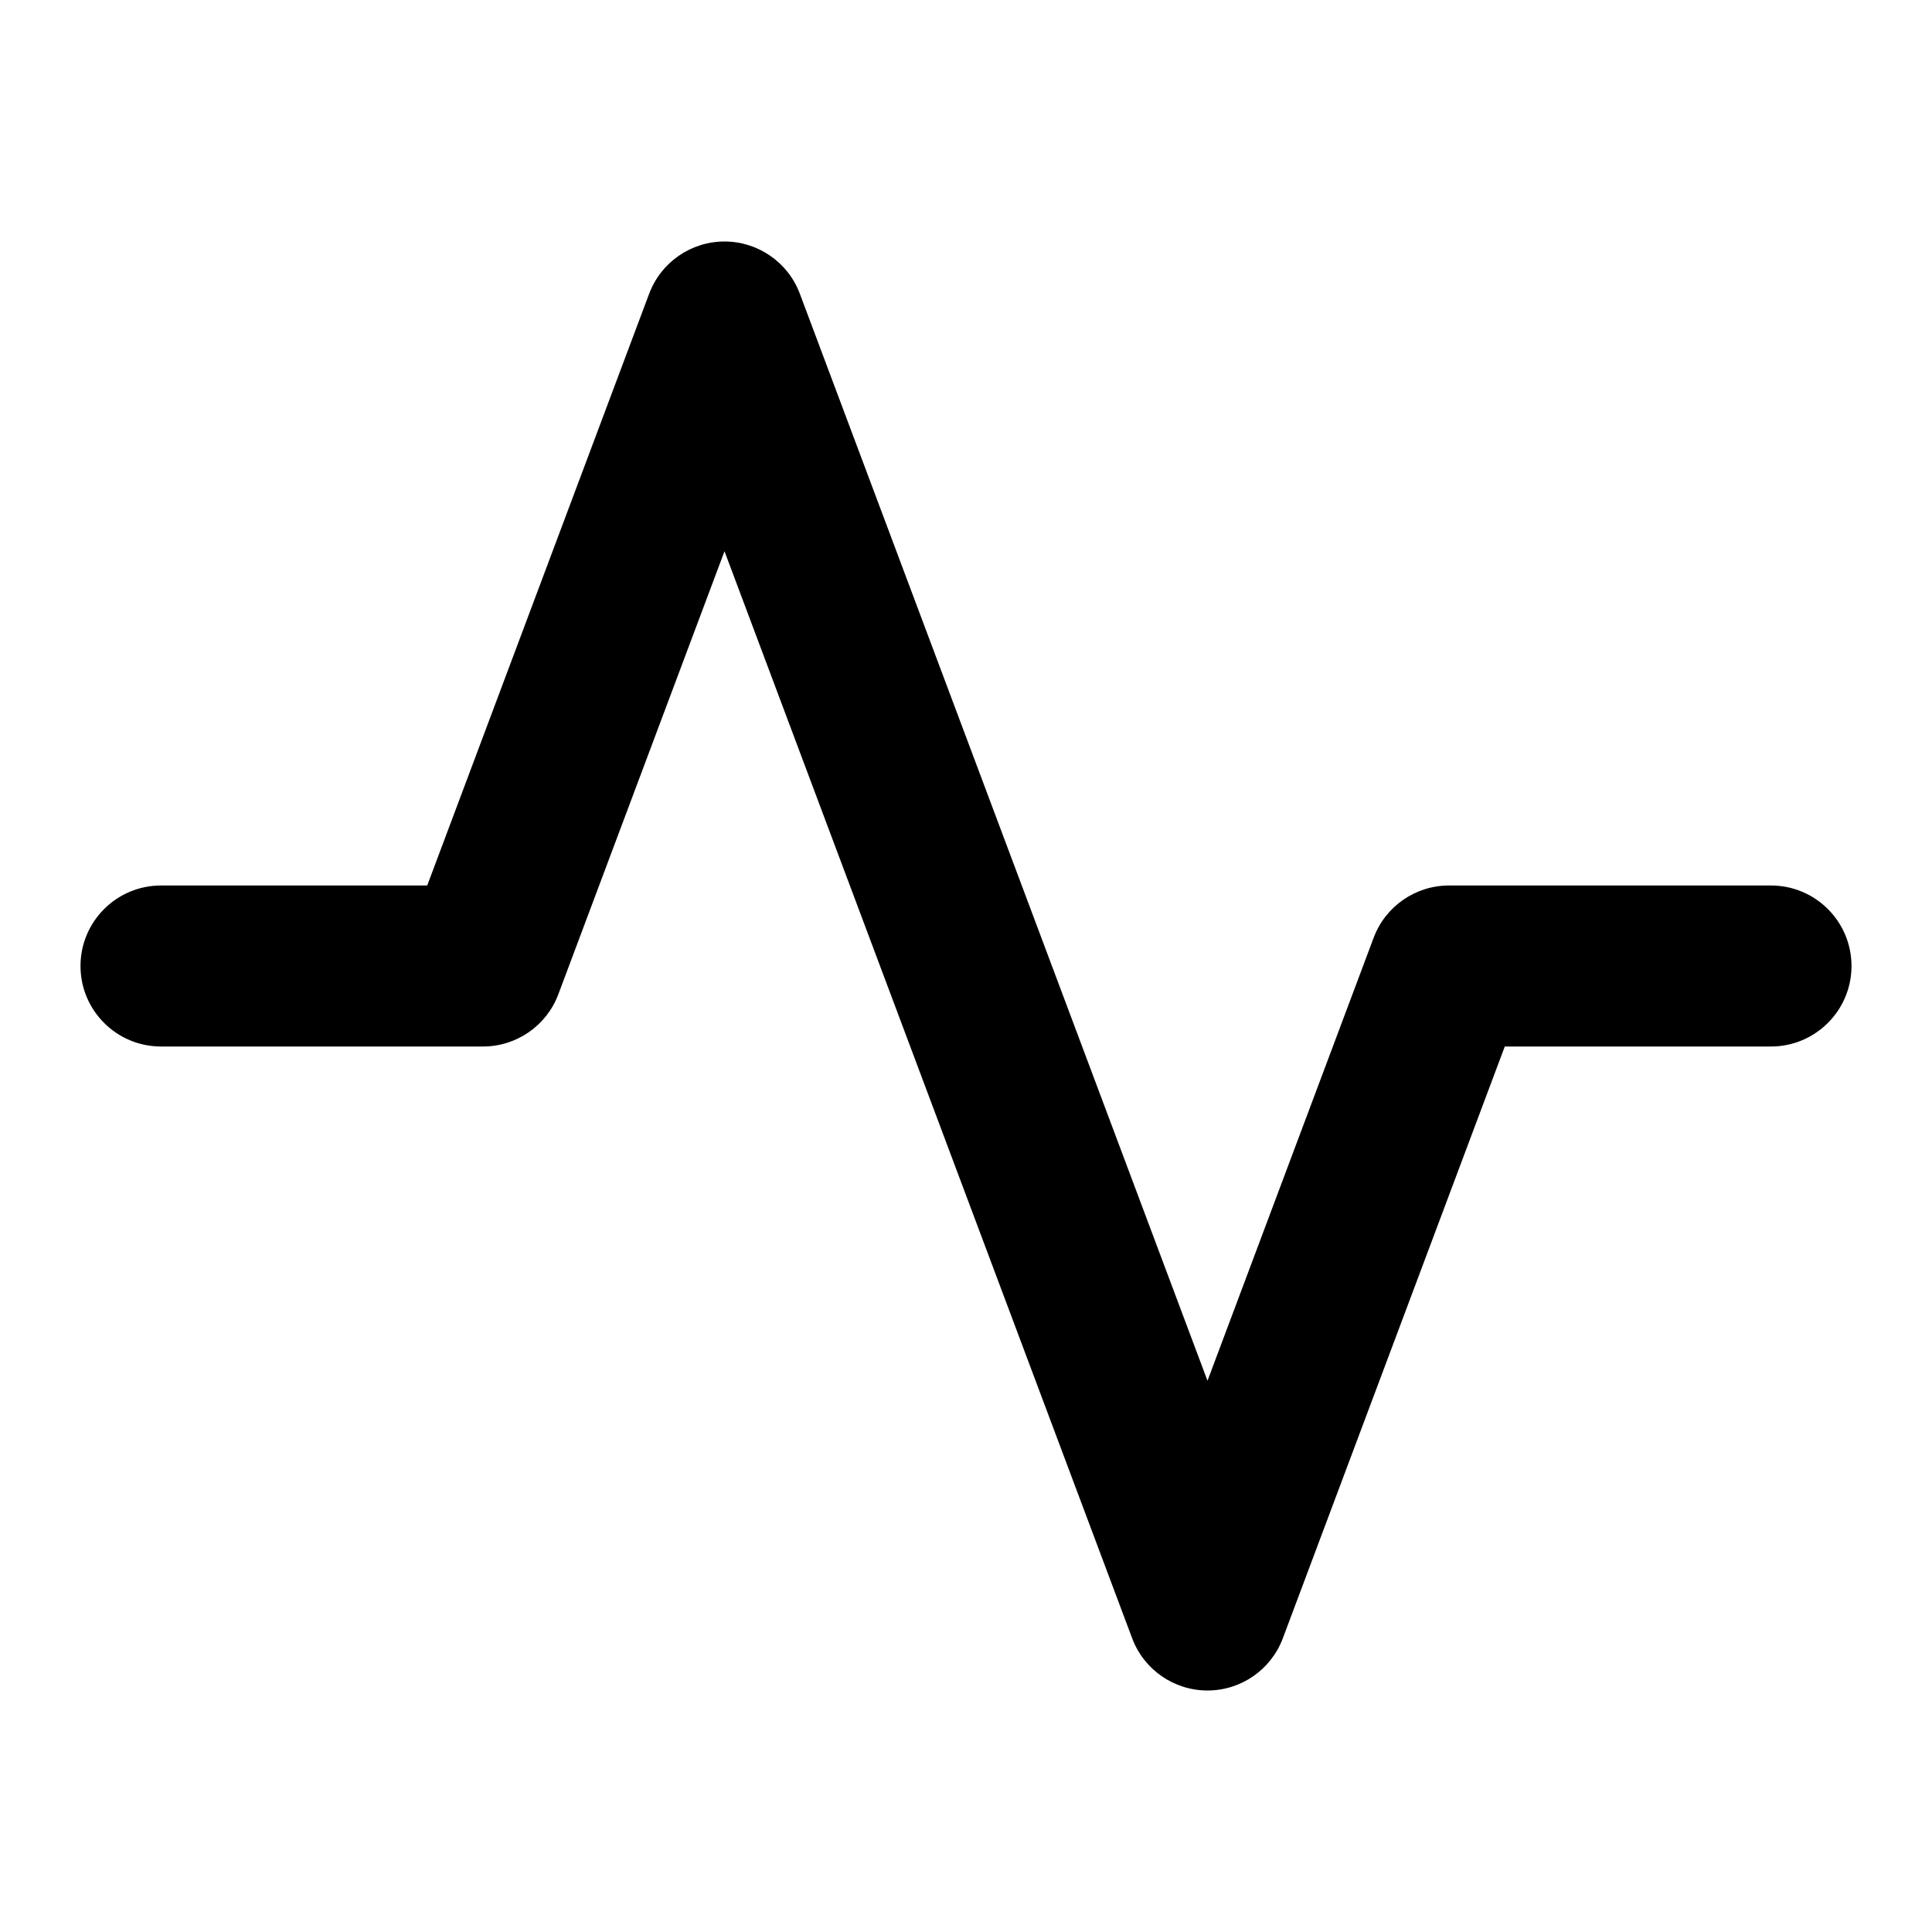
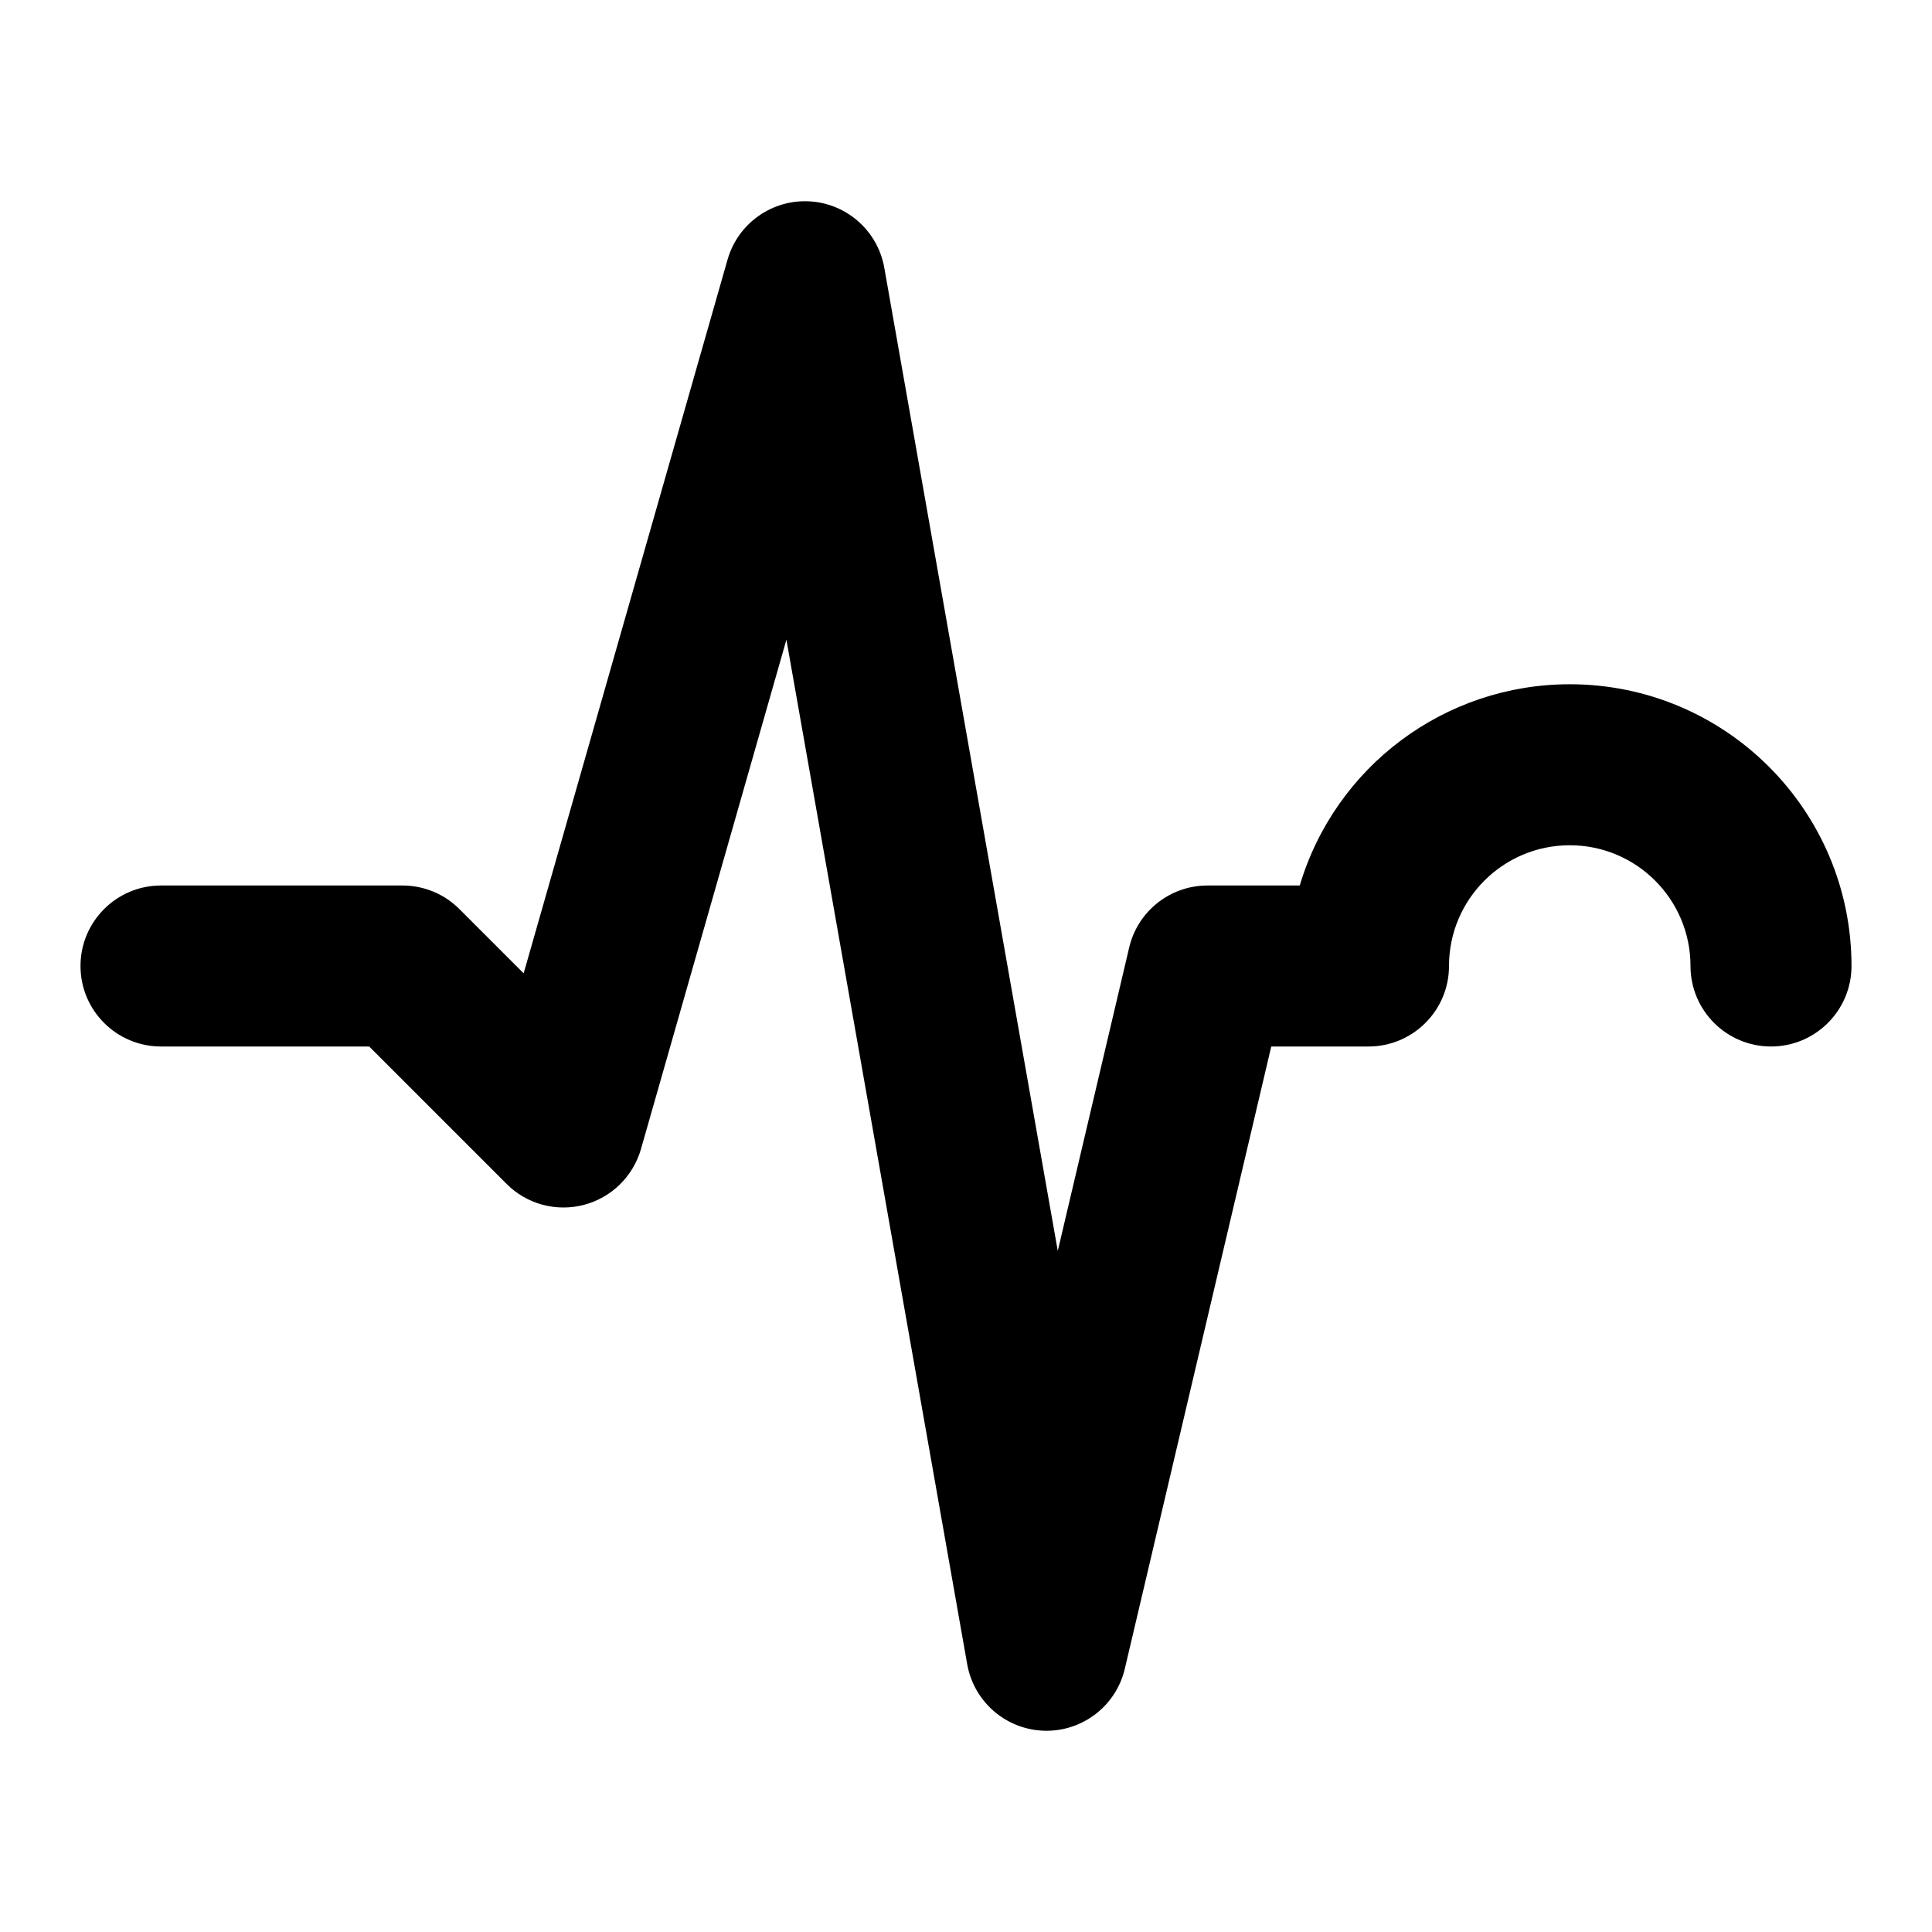
<svg xmlns="http://www.w3.org/2000/svg" viewBox="0 0 24 24" width="24" height="24">
-   <path fill="currentColor" d="M9 3C9.417 3 9.79 3.259 9.936 3.649L15 17.152L17.064 11.649C17.21 11.259 17.583 11 18 11H22C22.552 11 23 11.448 23 12C23 12.552 22.552 13 22 13H18.693L15.936 20.351C15.79 20.741 15.417 21 15 21C14.583 21 14.21 20.741 14.064 20.351L9 6.848L6.936 12.351C6.79 12.741 6.417 13 6 13H2C1.448 13 1 12.552 1 12C1 11.448 1.448 11 2 11H5.307L8.064 3.649C8.21 3.259 8.583 3 9 3Z" />
+   <path fill="currentColor" d="M10.052 2.501C10.517 2.525 10.904 2.868 10.985 3.326L13.14 15.539L14.027 11.771C14.133 11.319 14.536 11 15 11H16.146C16.588 9.517 17.952 8.5 19.5 8.5C21.433 8.5 23 10.067 23 12C23 12.552 22.552 13 22 13C21.448 13 21 12.552 21 12C21 11.172 20.328 10.5 19.5 10.5C18.672 10.5 18 11.172 18 12C18 12.552 17.552 13 17 13H15.792L13.973 20.729C13.865 21.191 13.446 21.513 12.972 21.5C12.497 21.486 12.098 21.141 12.015 20.674L9.769 7.947L7.962 14.275C7.864 14.615 7.594 14.879 7.251 14.968C6.908 15.057 6.543 14.958 6.293 14.707L4.586 13H2C1.448 13 1 12.552 1 12C1 11.448 1.448 11 2 11H5C5.265 11 5.52 11.105 5.707 11.293L6.505 12.091L9.038 3.225C9.166 2.777 9.587 2.477 10.052 2.501Z" />
</svg>
